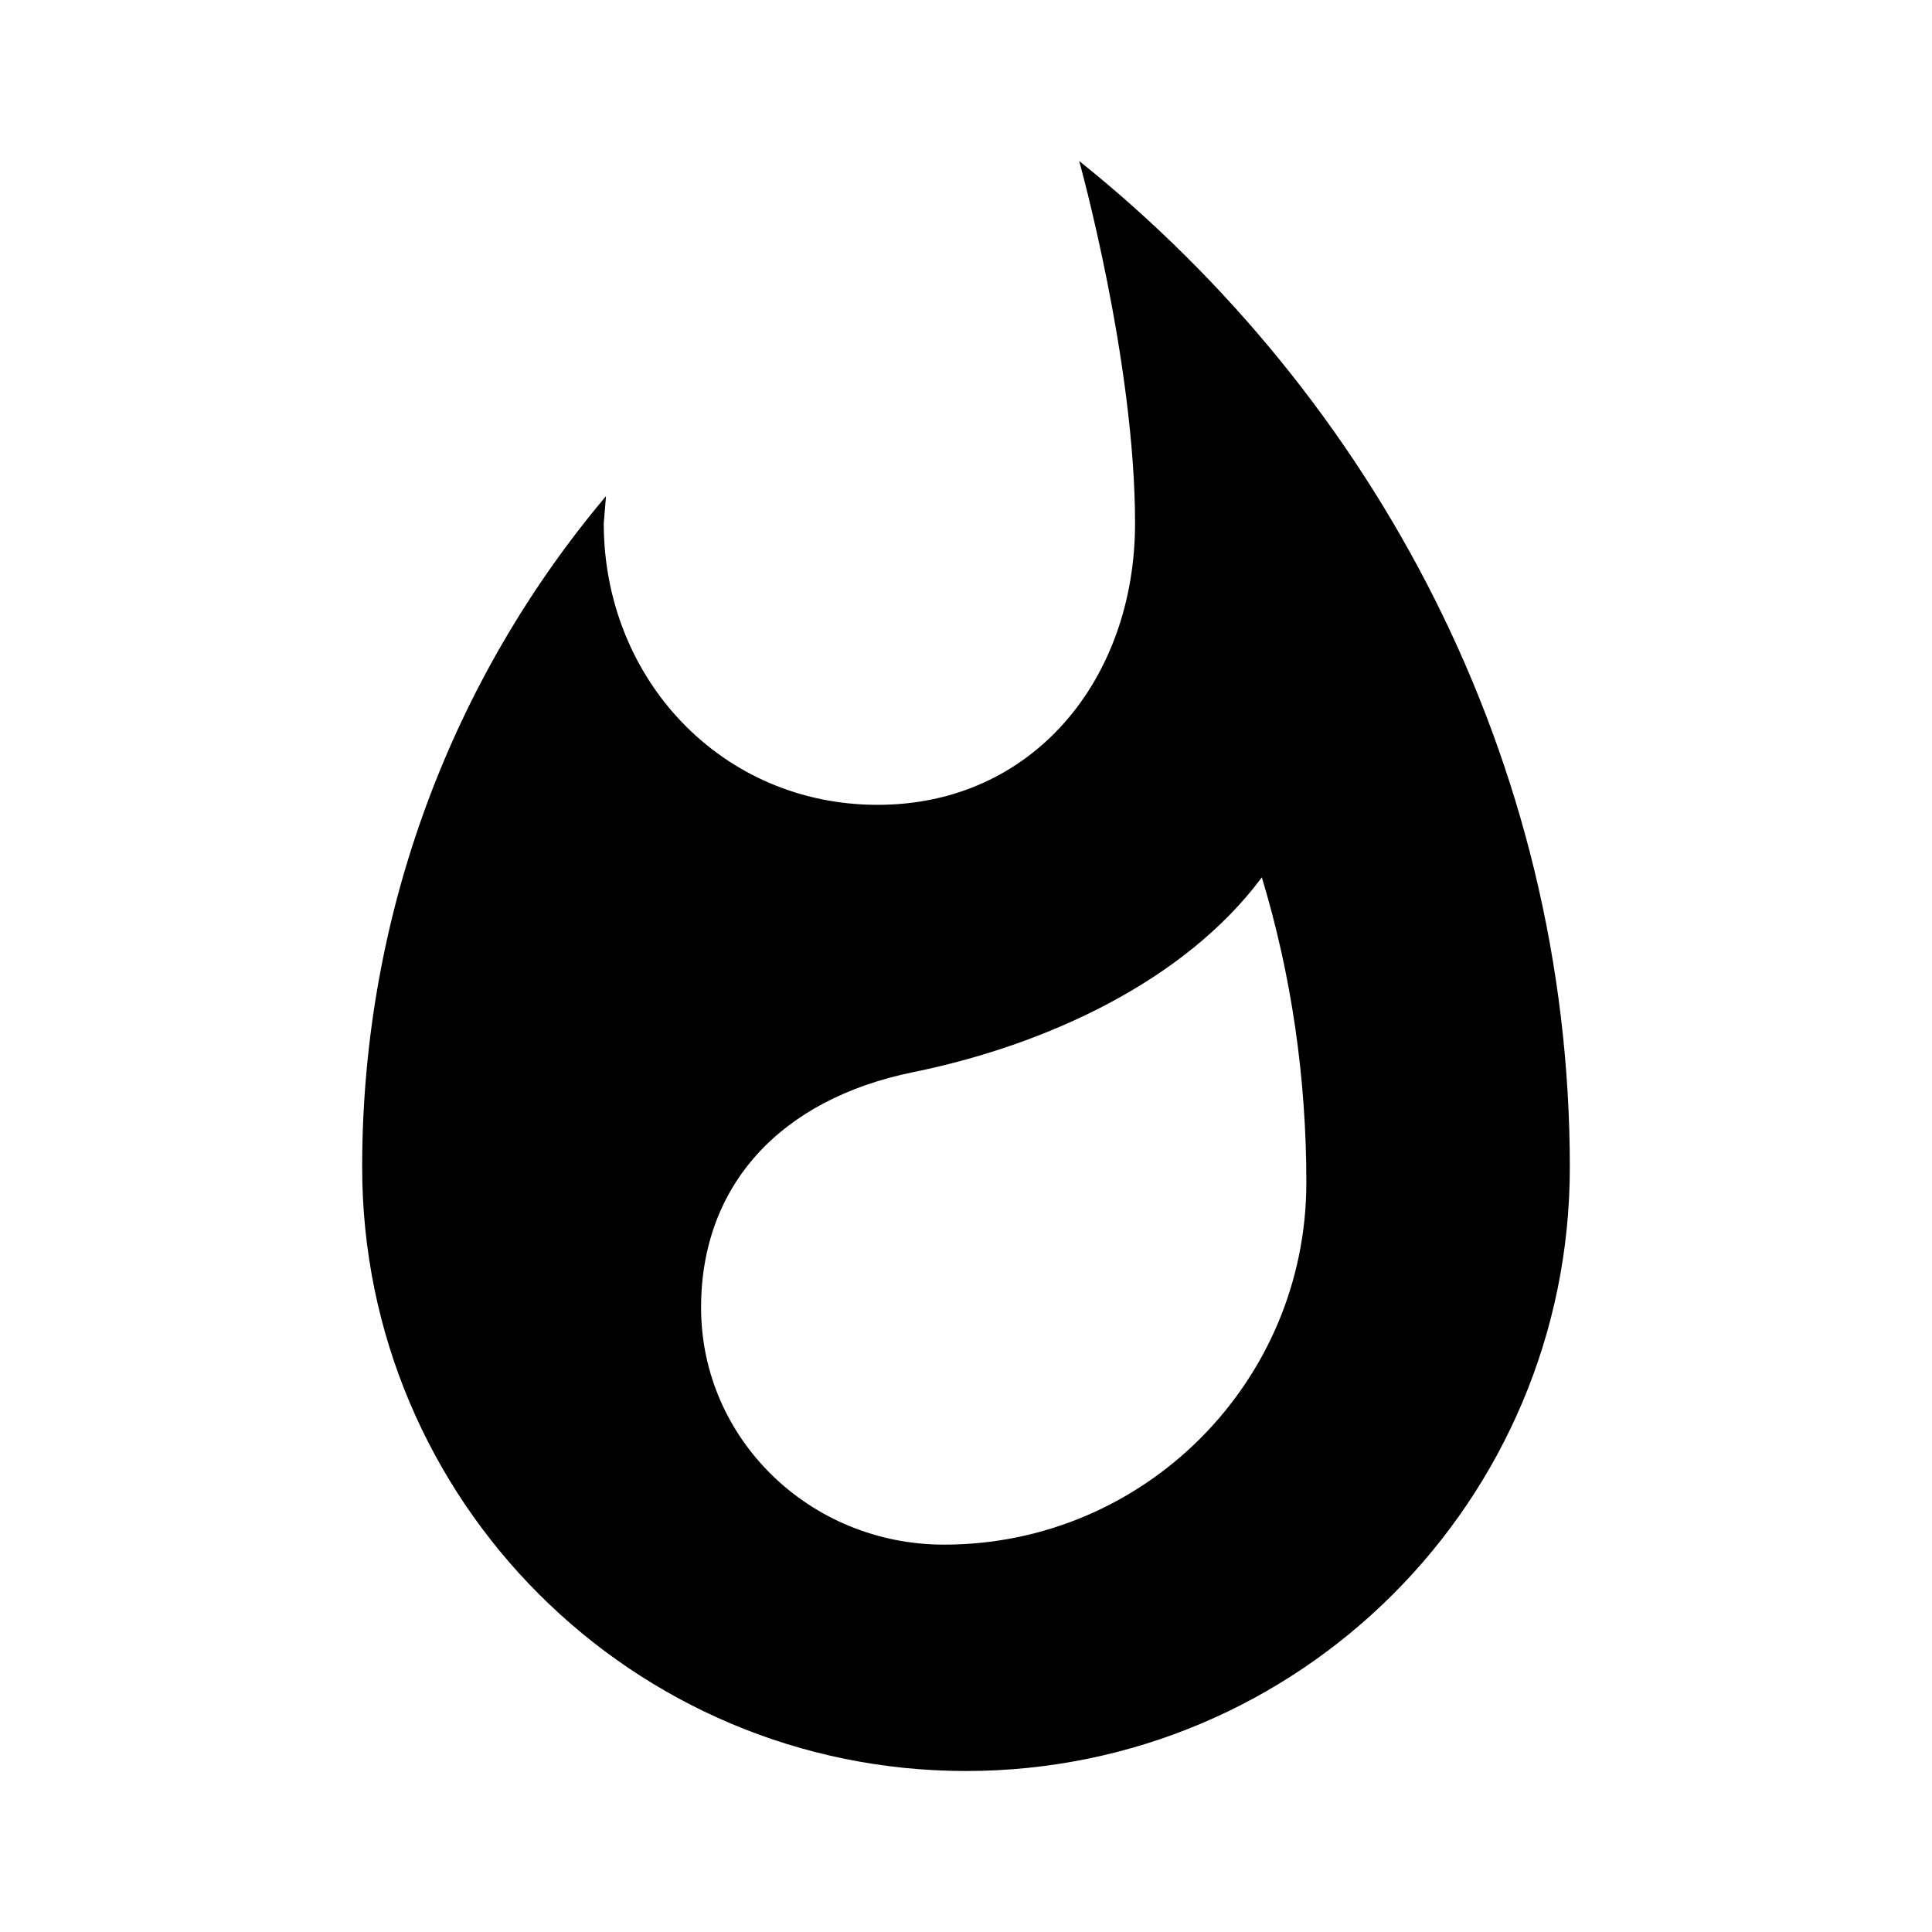
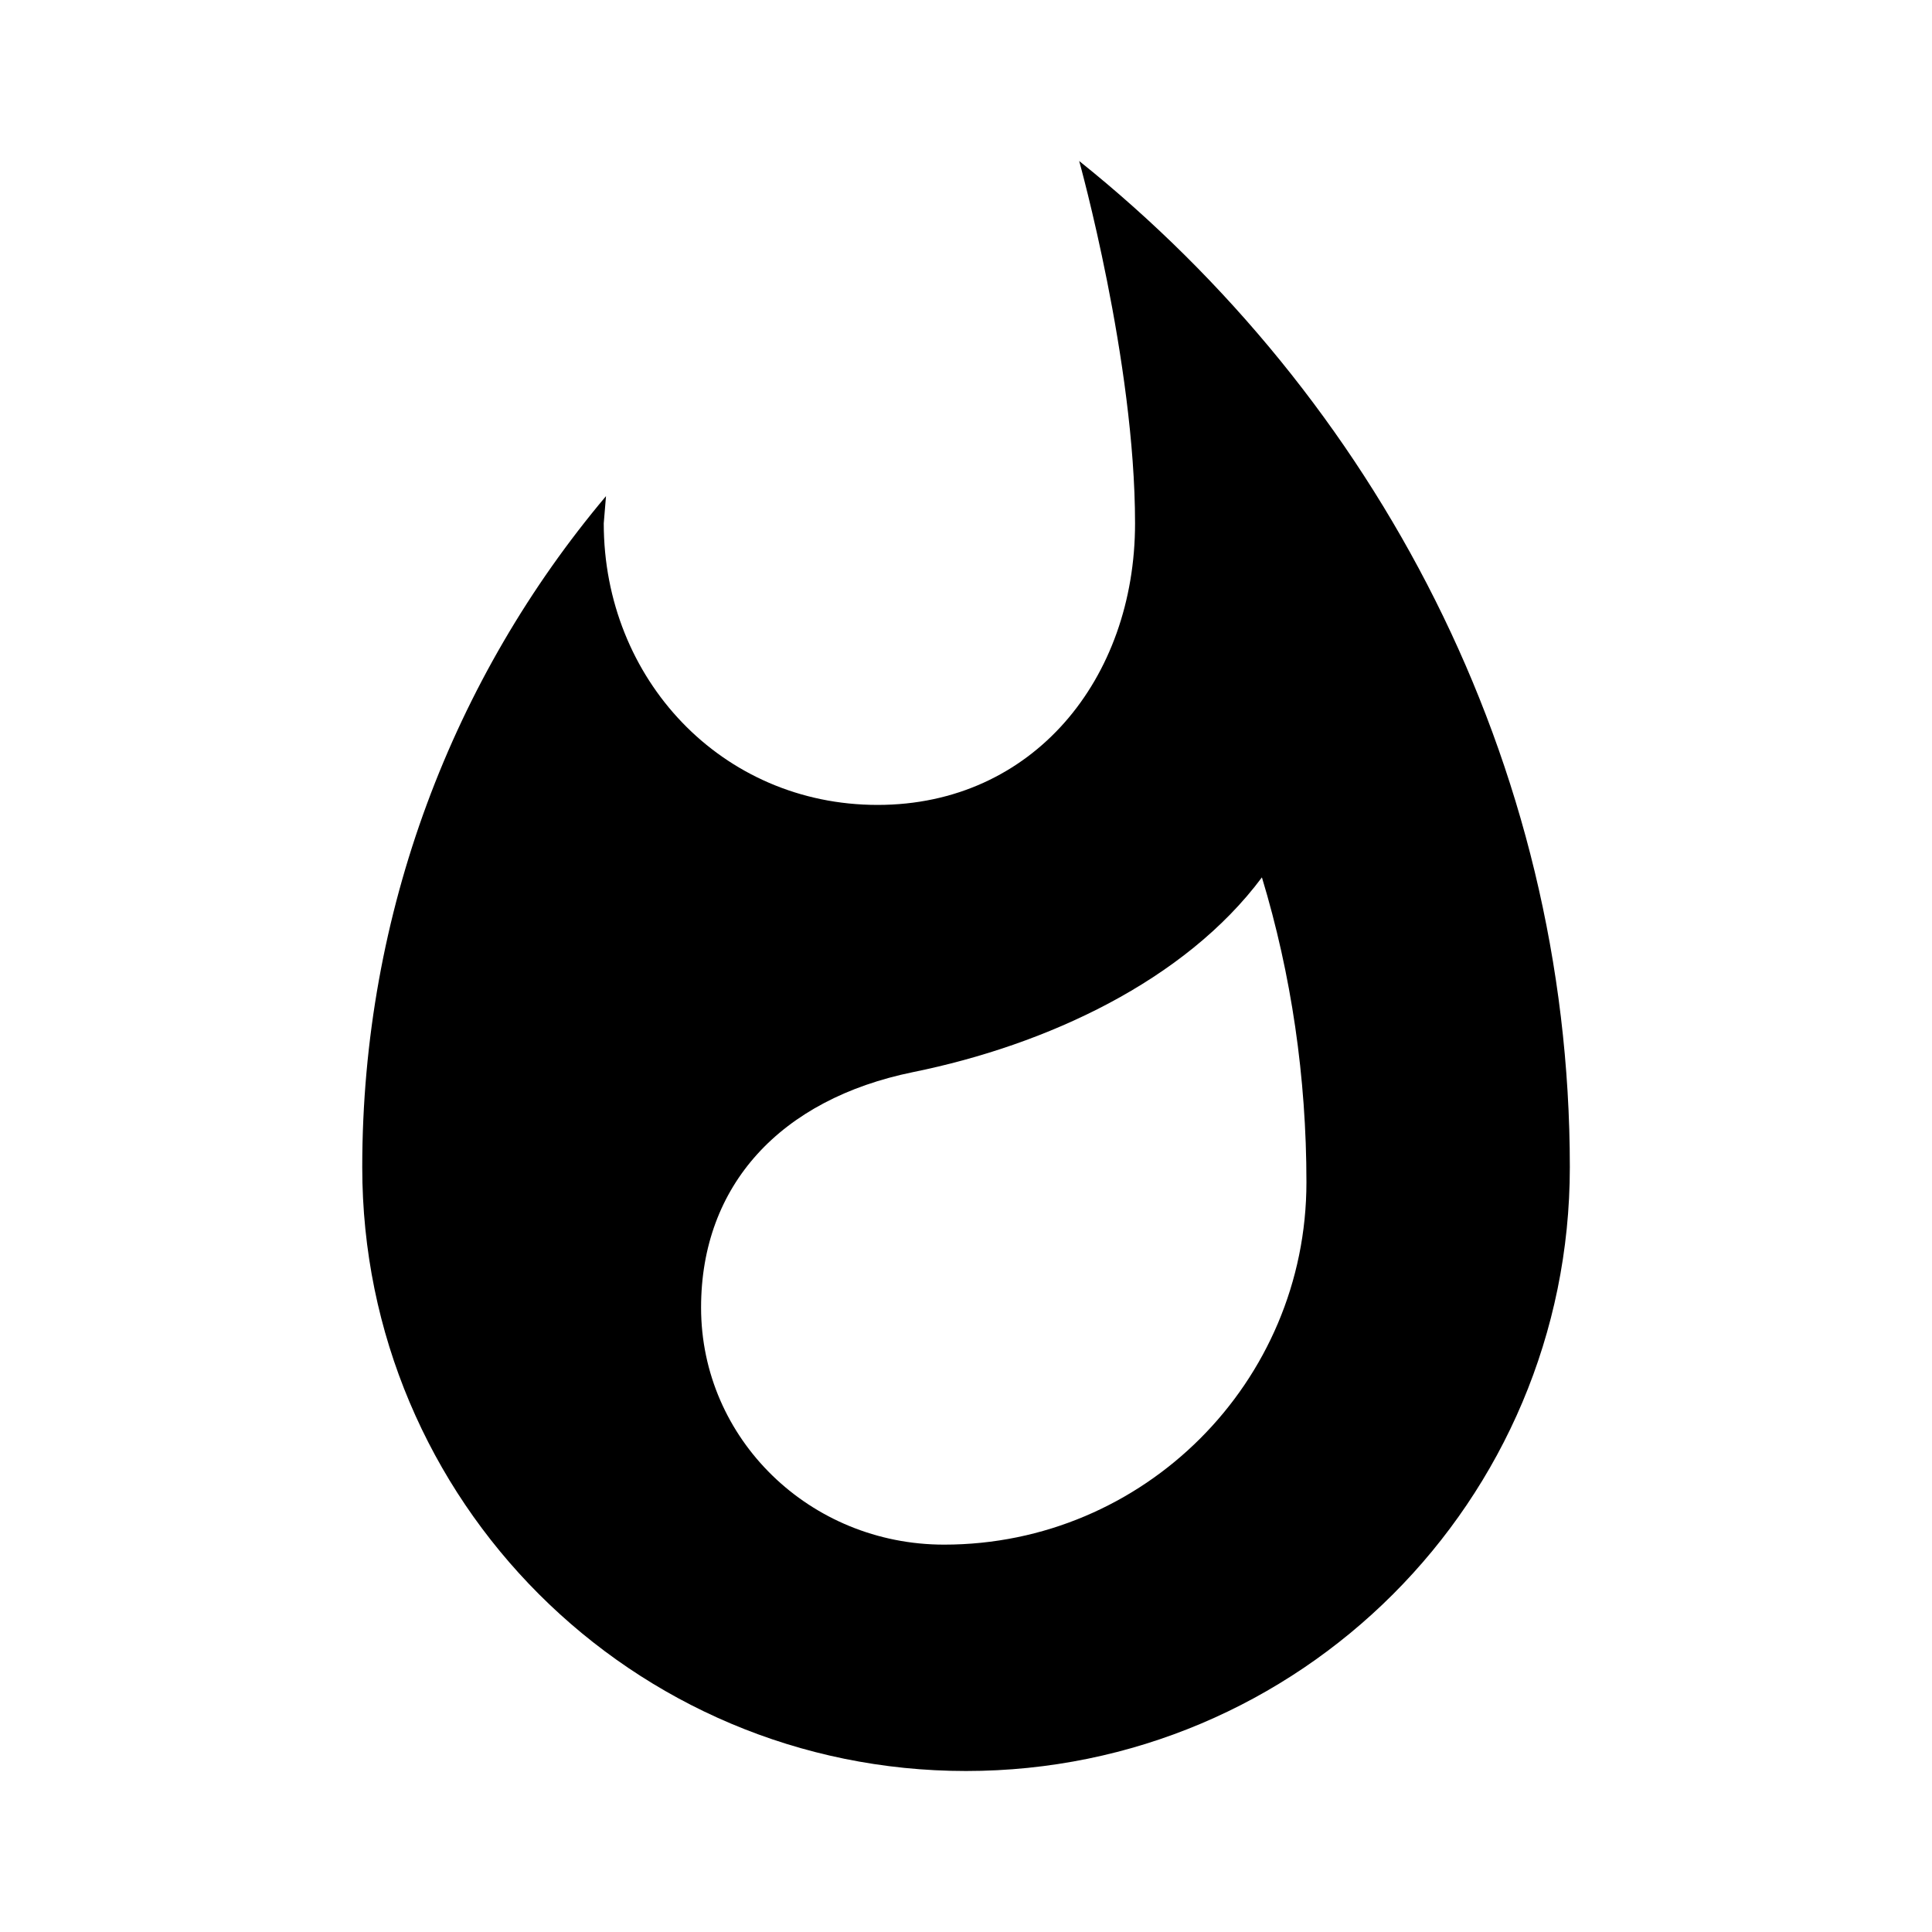
<svg xmlns="http://www.w3.org/2000/svg" version="1.1" id="master" x="0px" y="0px" width="24px" height="24px" viewBox="0 0 24 24" enable-background="new 0 0 24 24" xml:space="preserve">
-   <path d="M13.406,2c0,0,0.694,2.485,0.694,4.5c0,1.932-1.265,3.498-3.197,3.498C8.962,9.999,7.5,8.433,7.5,6.5l0.028-0.337  c-1.895,2.25-3.029,5.167-3.029,8.336C4.499,18.644,7.856,22,12,22c4.145,0,7.501-3.356,7.501-7.501  C19.501,9.445,17.073,4.935,13.406,2z M11.728,19.188c-1.668,0-3.019-1.313-3.019-2.945c0-1.519,0.984-2.588,2.634-2.924  c1.66-0.338,3.376-1.135,4.332-2.42c0.366,1.209,0.553,2.485,0.553,3.788C16.229,17.171,14.213,19.188,11.728,19.188L11.728,19.188z  " />
+   <path d="M13.406,2c0,0,0.694,2.485,0.694,4.501c0,1.931-1.266,3.498-3.198,3.498C8.962,9.999,7.5,8.432,7.5,6.501l0.028-0.338  c-1.894,2.25-3.028,5.167-3.028,8.336C4.499,18.644,7.855,22,12,22s7.501-3.356,7.501-7.501C19.501,9.445,17.073,4.935,13.406,2z   M11.728,19.188c-1.669,0-3.019-1.313-3.019-2.945c0-1.519,0.984-2.588,2.634-2.925c1.661-0.337,3.376-1.135,4.333-2.419  c0.366,1.209,0.553,2.485,0.553,3.788C16.229,17.171,14.212,19.188,11.728,19.188L11.728,19.188z" />
</svg>
